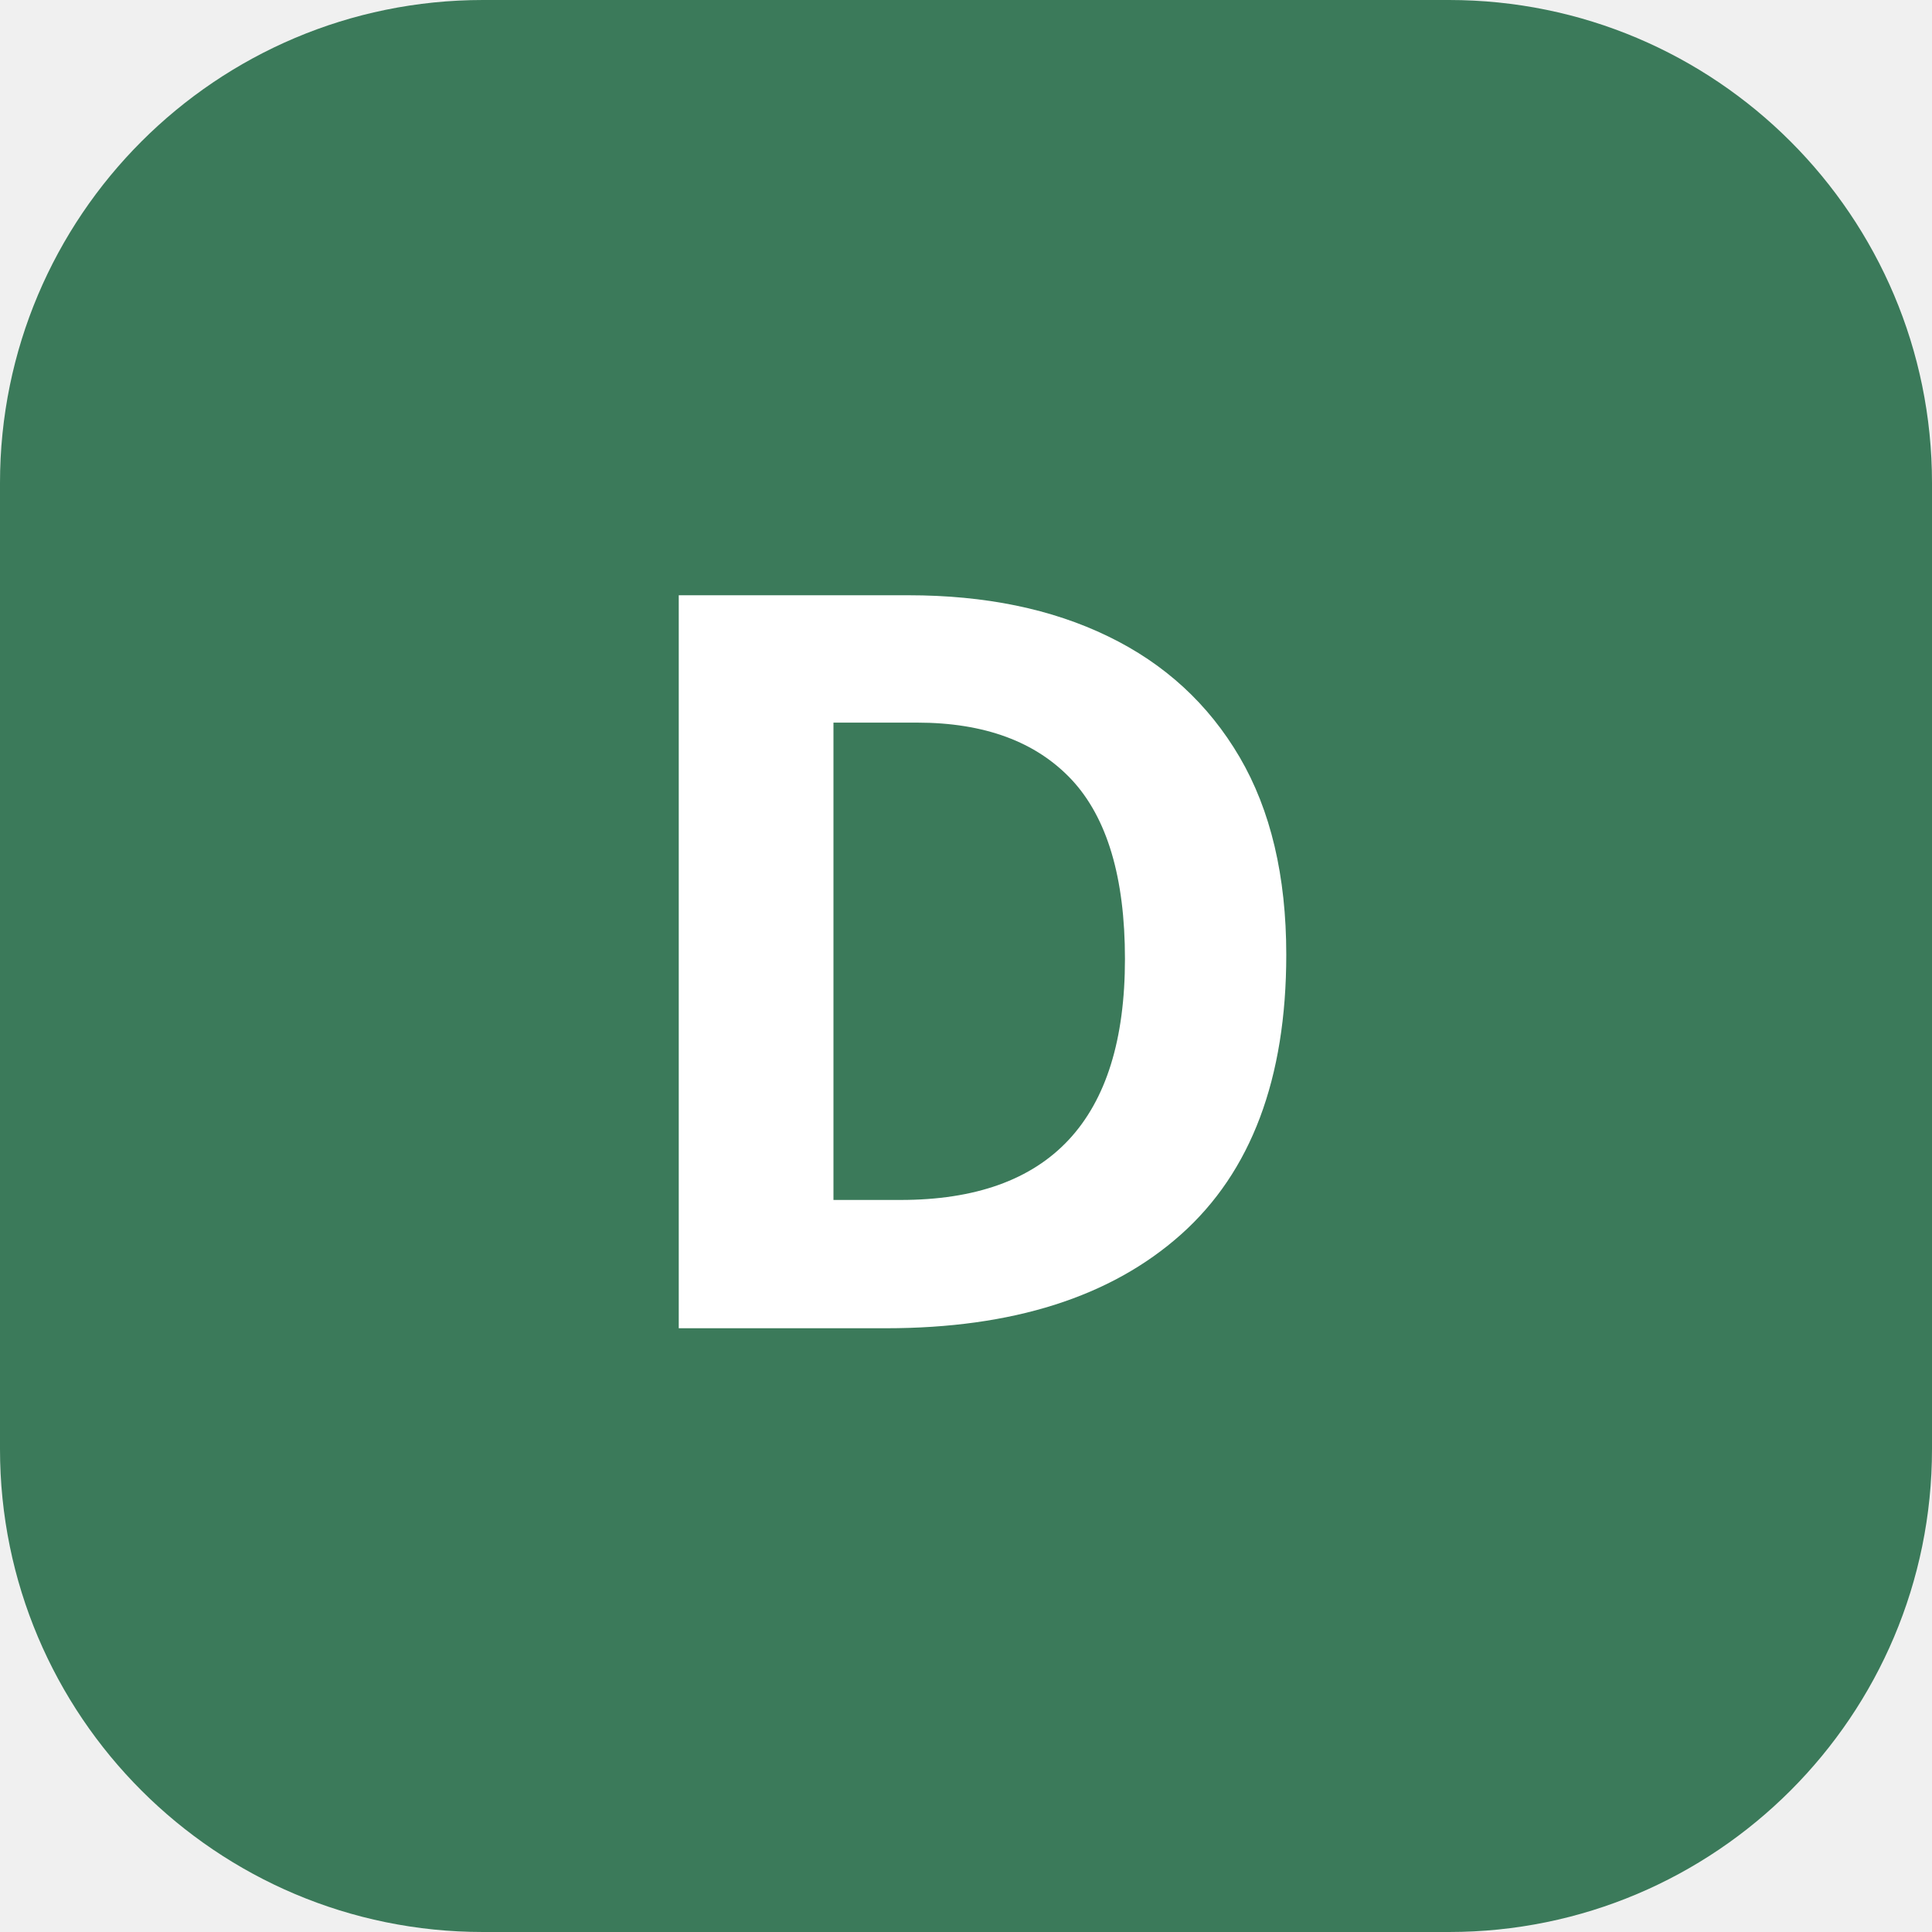
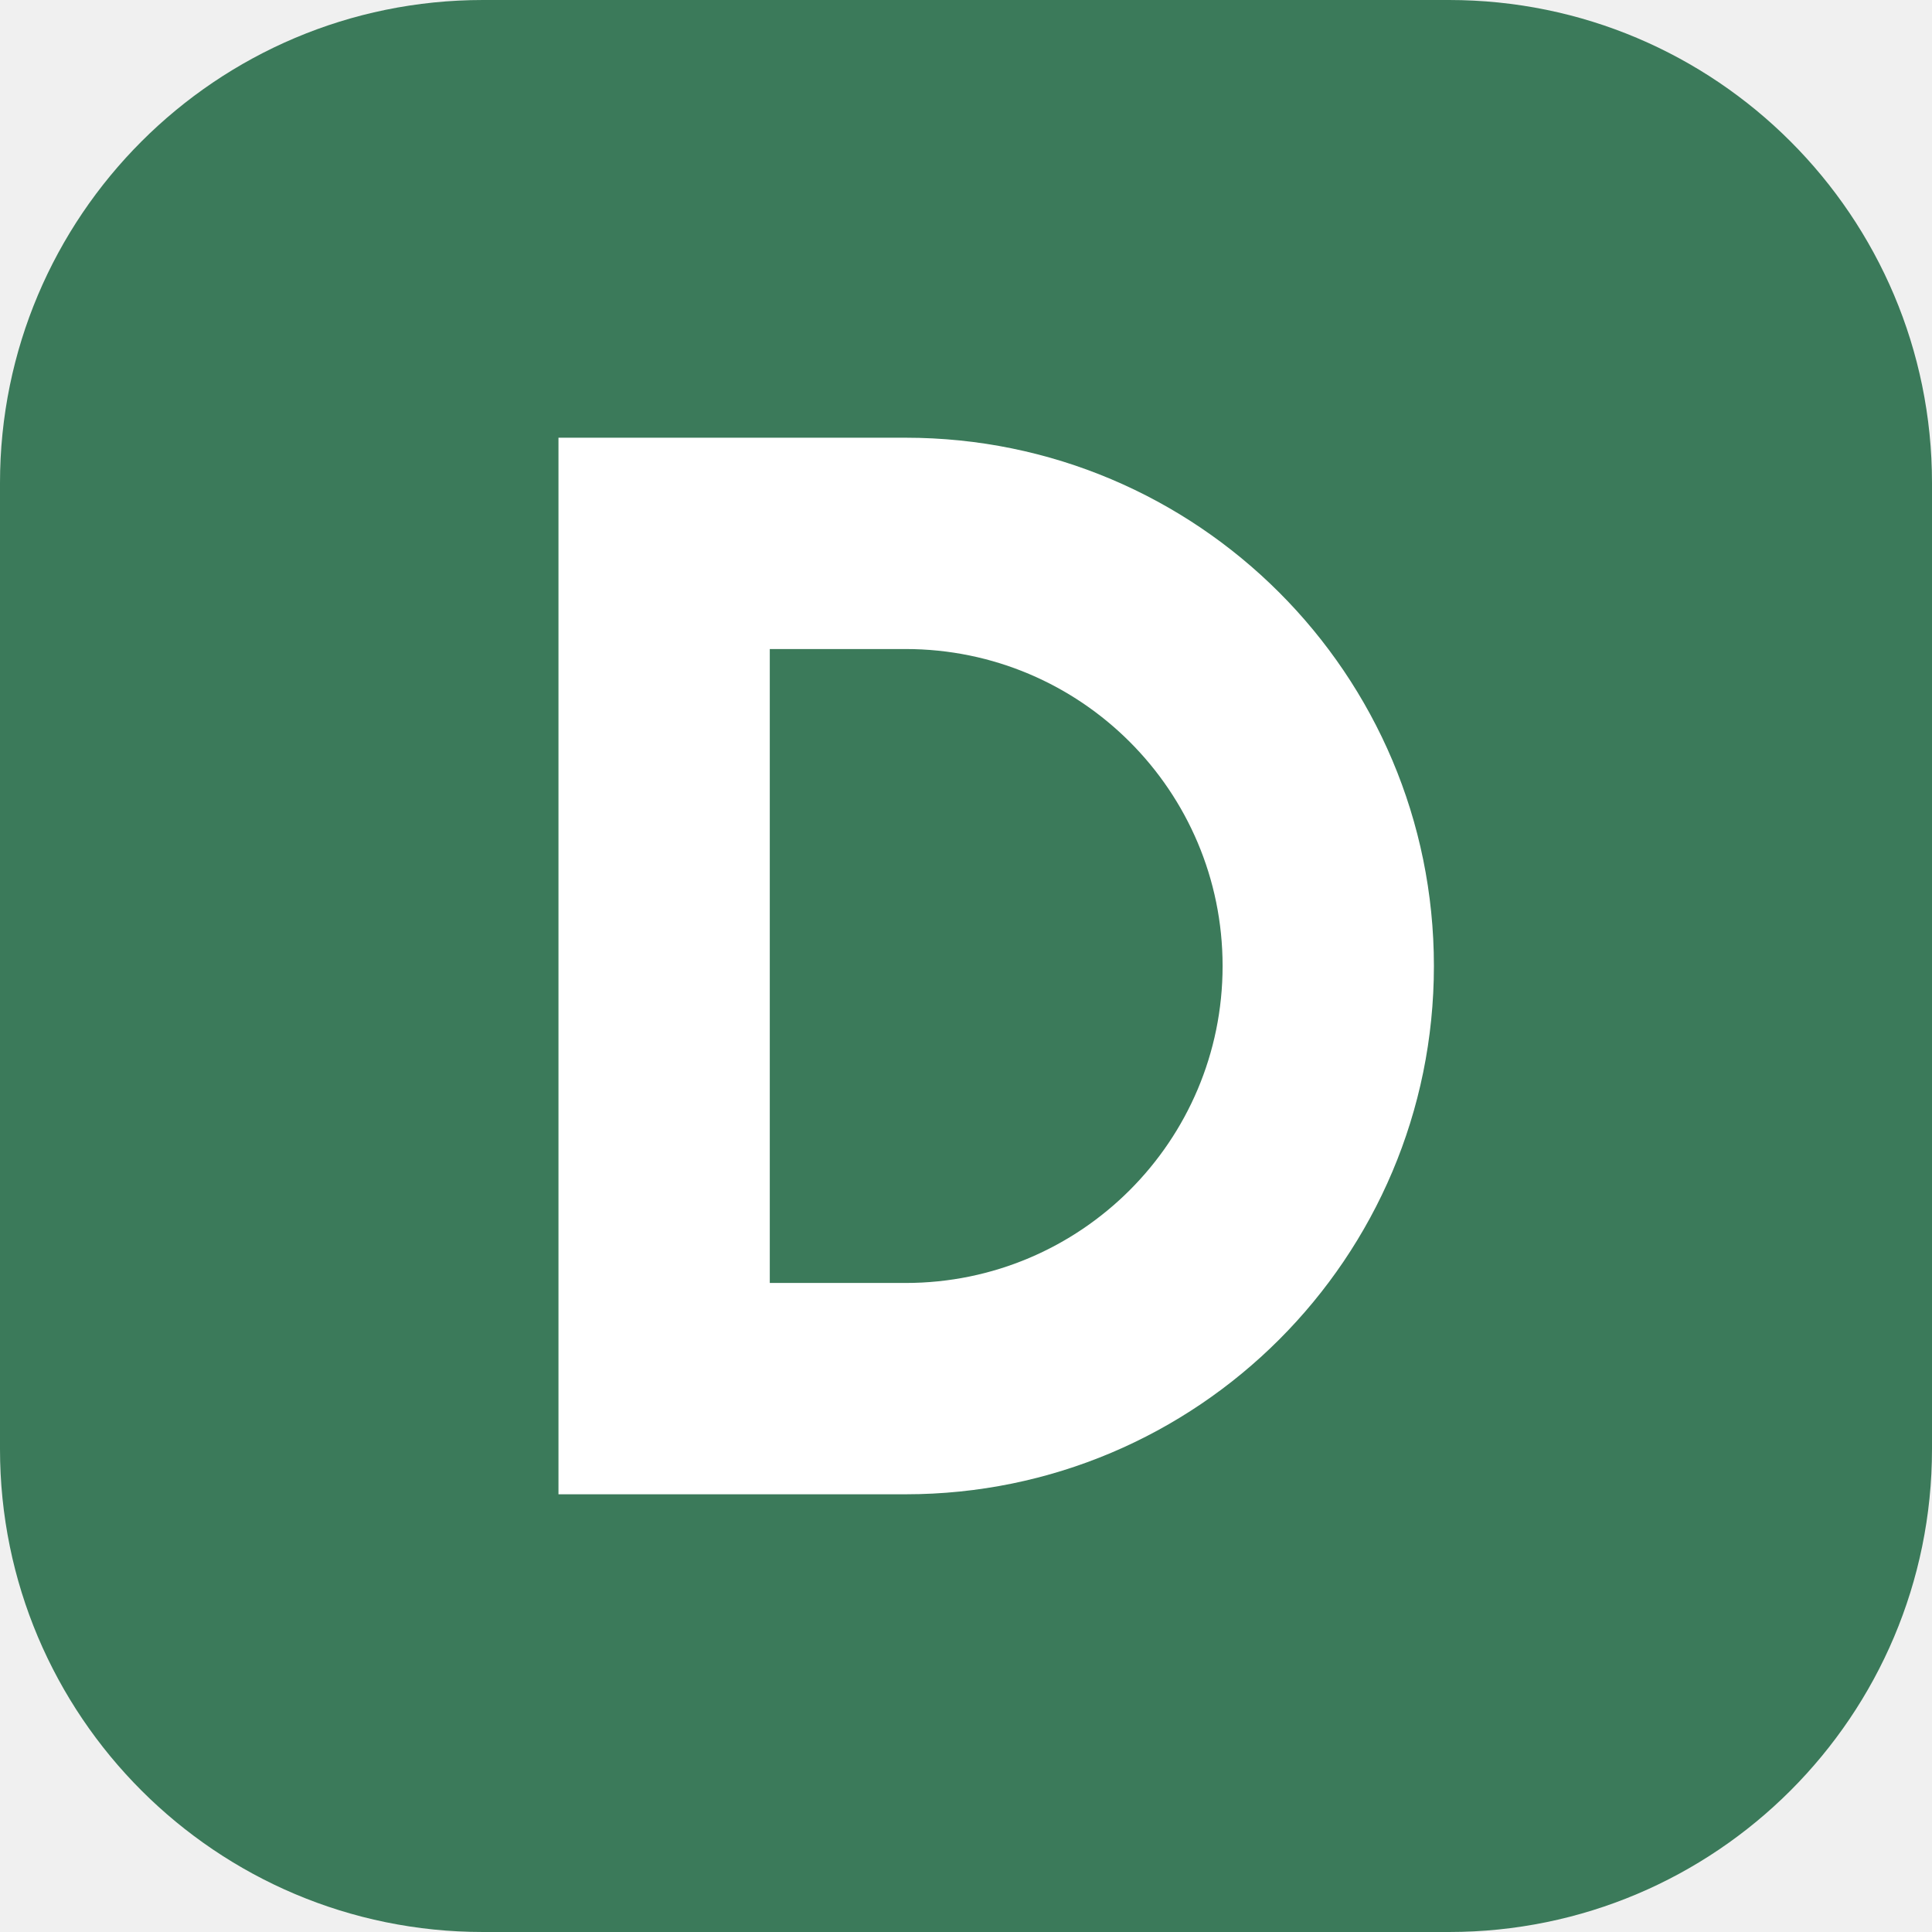
<svg xmlns="http://www.w3.org/2000/svg" viewBox="0 0 64 64">
  <rect width="64" height="64" rx="16" fill="#3b7a5a" />
-   <text x="32" y="44" text-anchor="middle" font-family="Atkinson Hyperlegible, Segoe UI, sans-serif" font-size="34" font-weight="700" fill="#ffffff">D</text>
+   <path fill="#ffffff" fill-rule="evenodd" d="M18.5 14.5H30a17.5 17.5 0 0 1 0 35H18.5ZM25.5 21.5V42.5H30a10.5 10.5 0 0 0 0-21Z" />
</svg>
